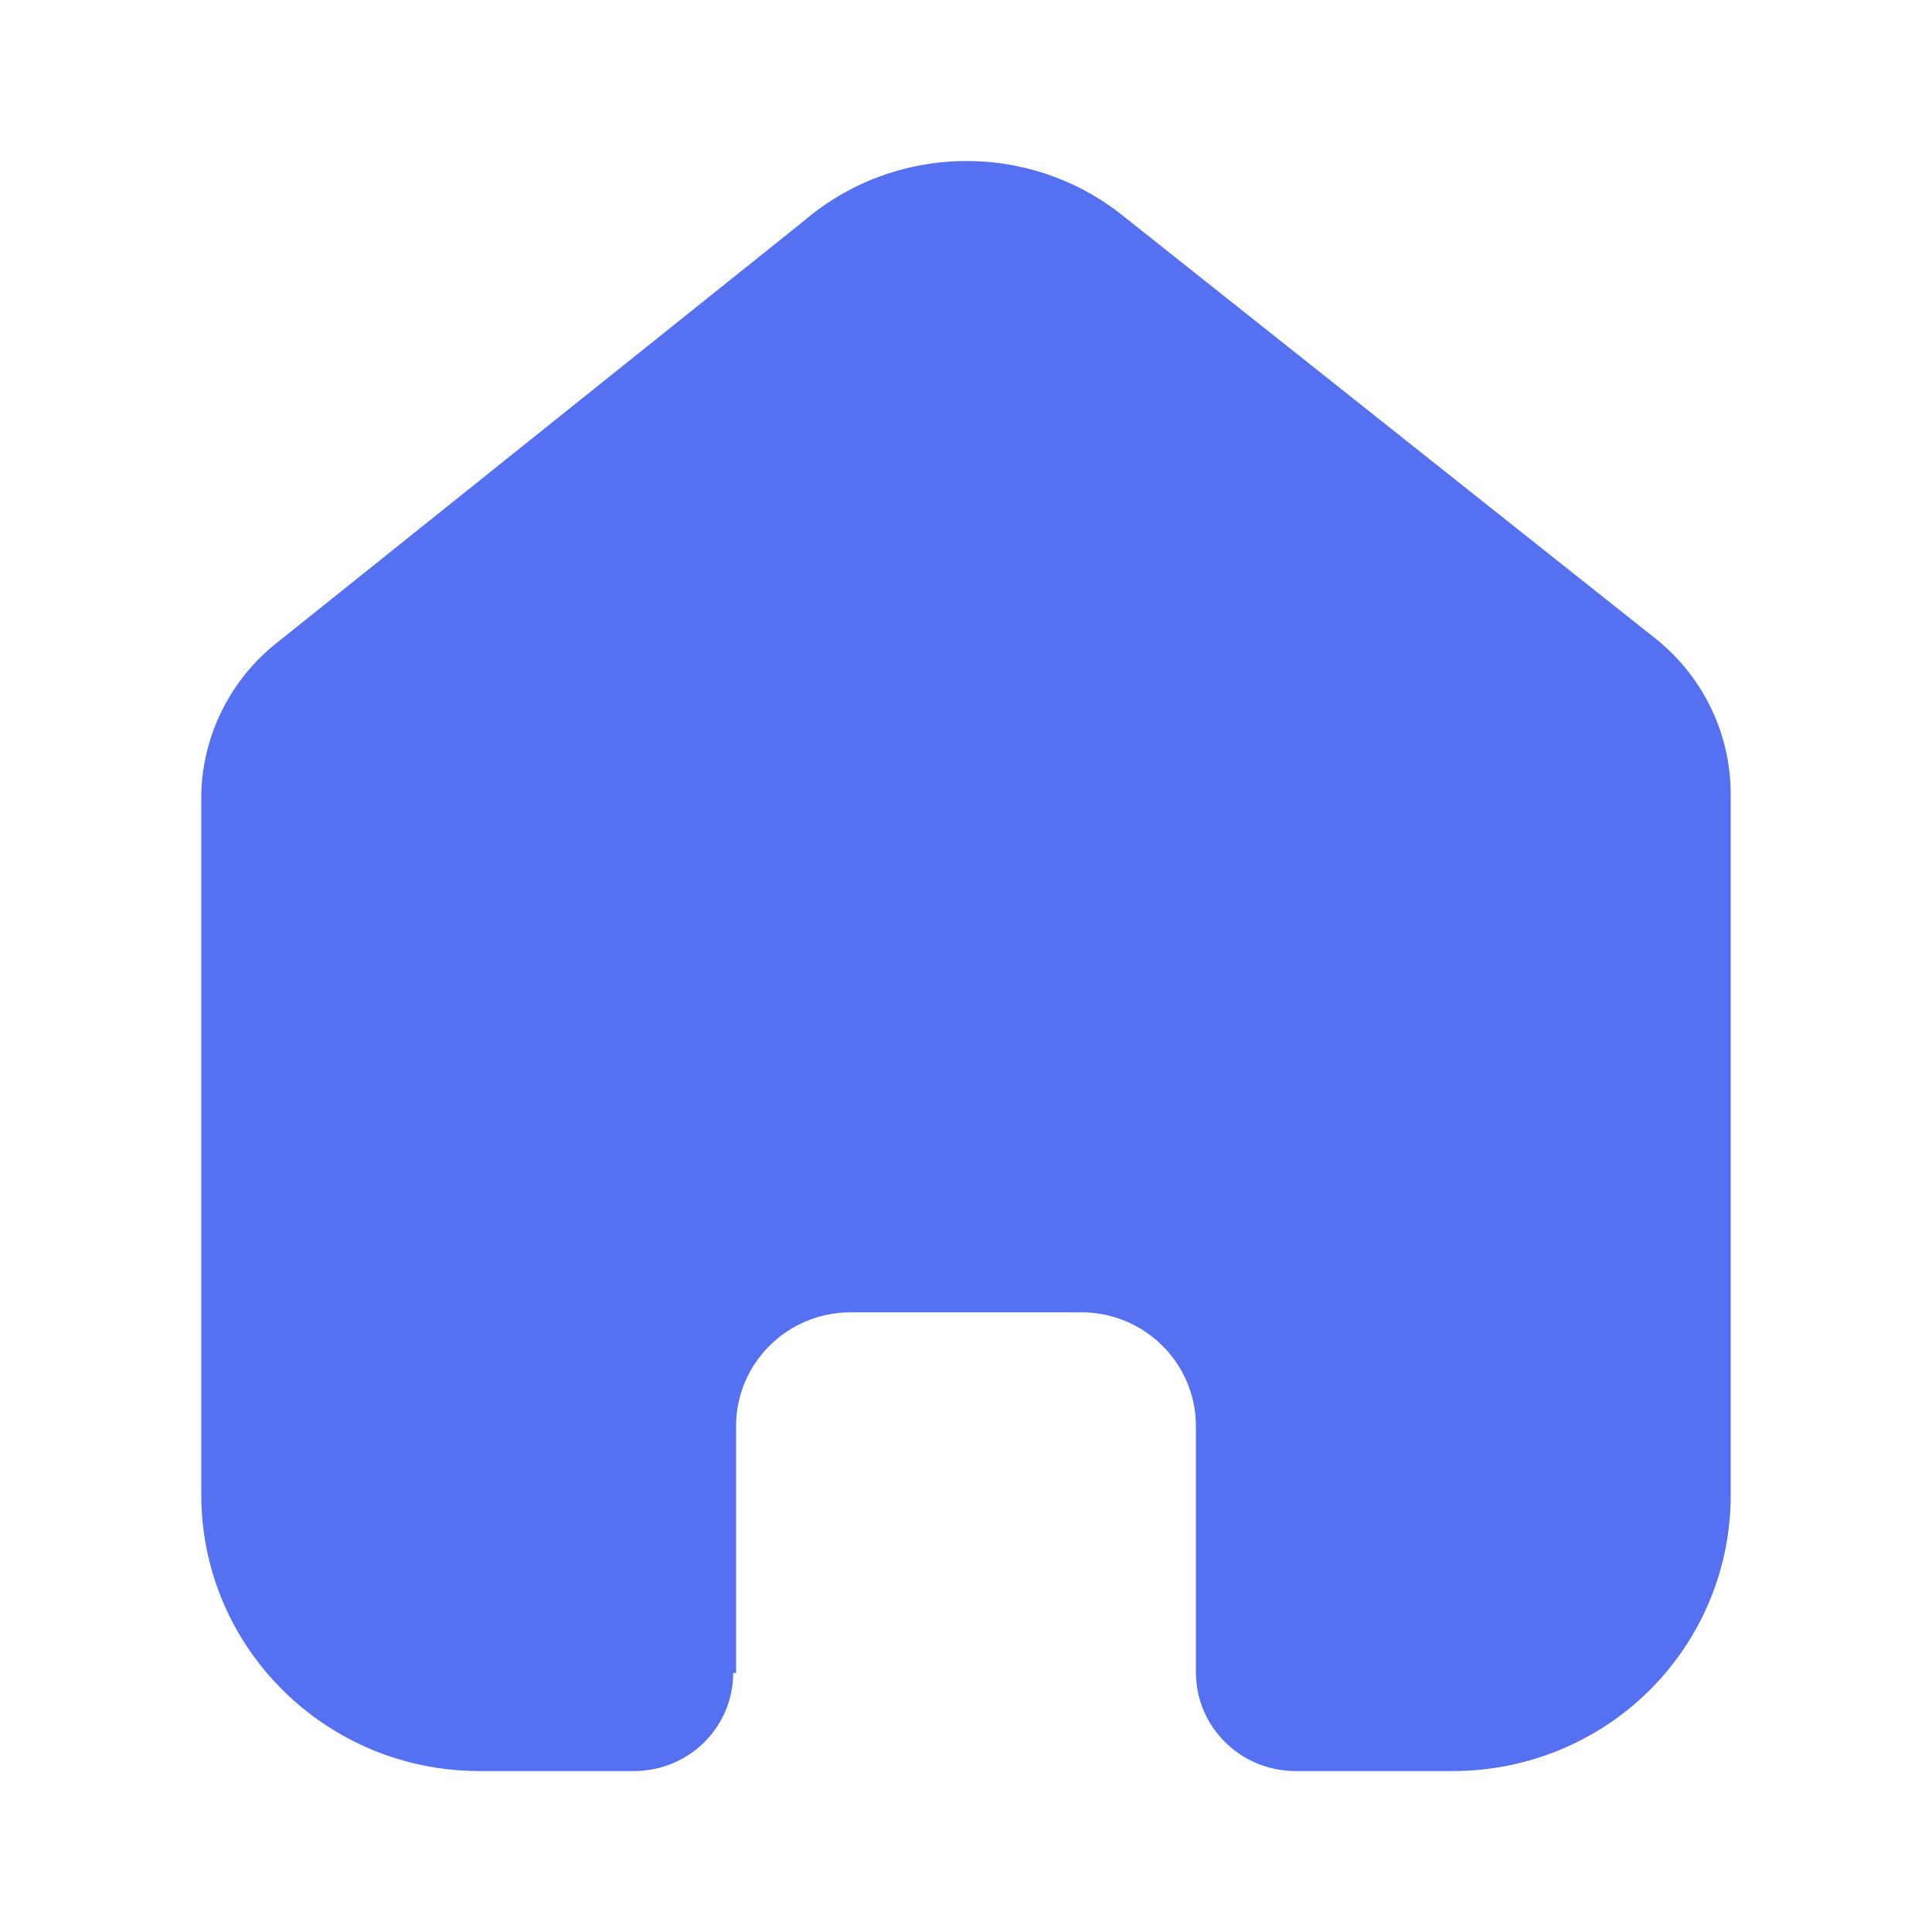
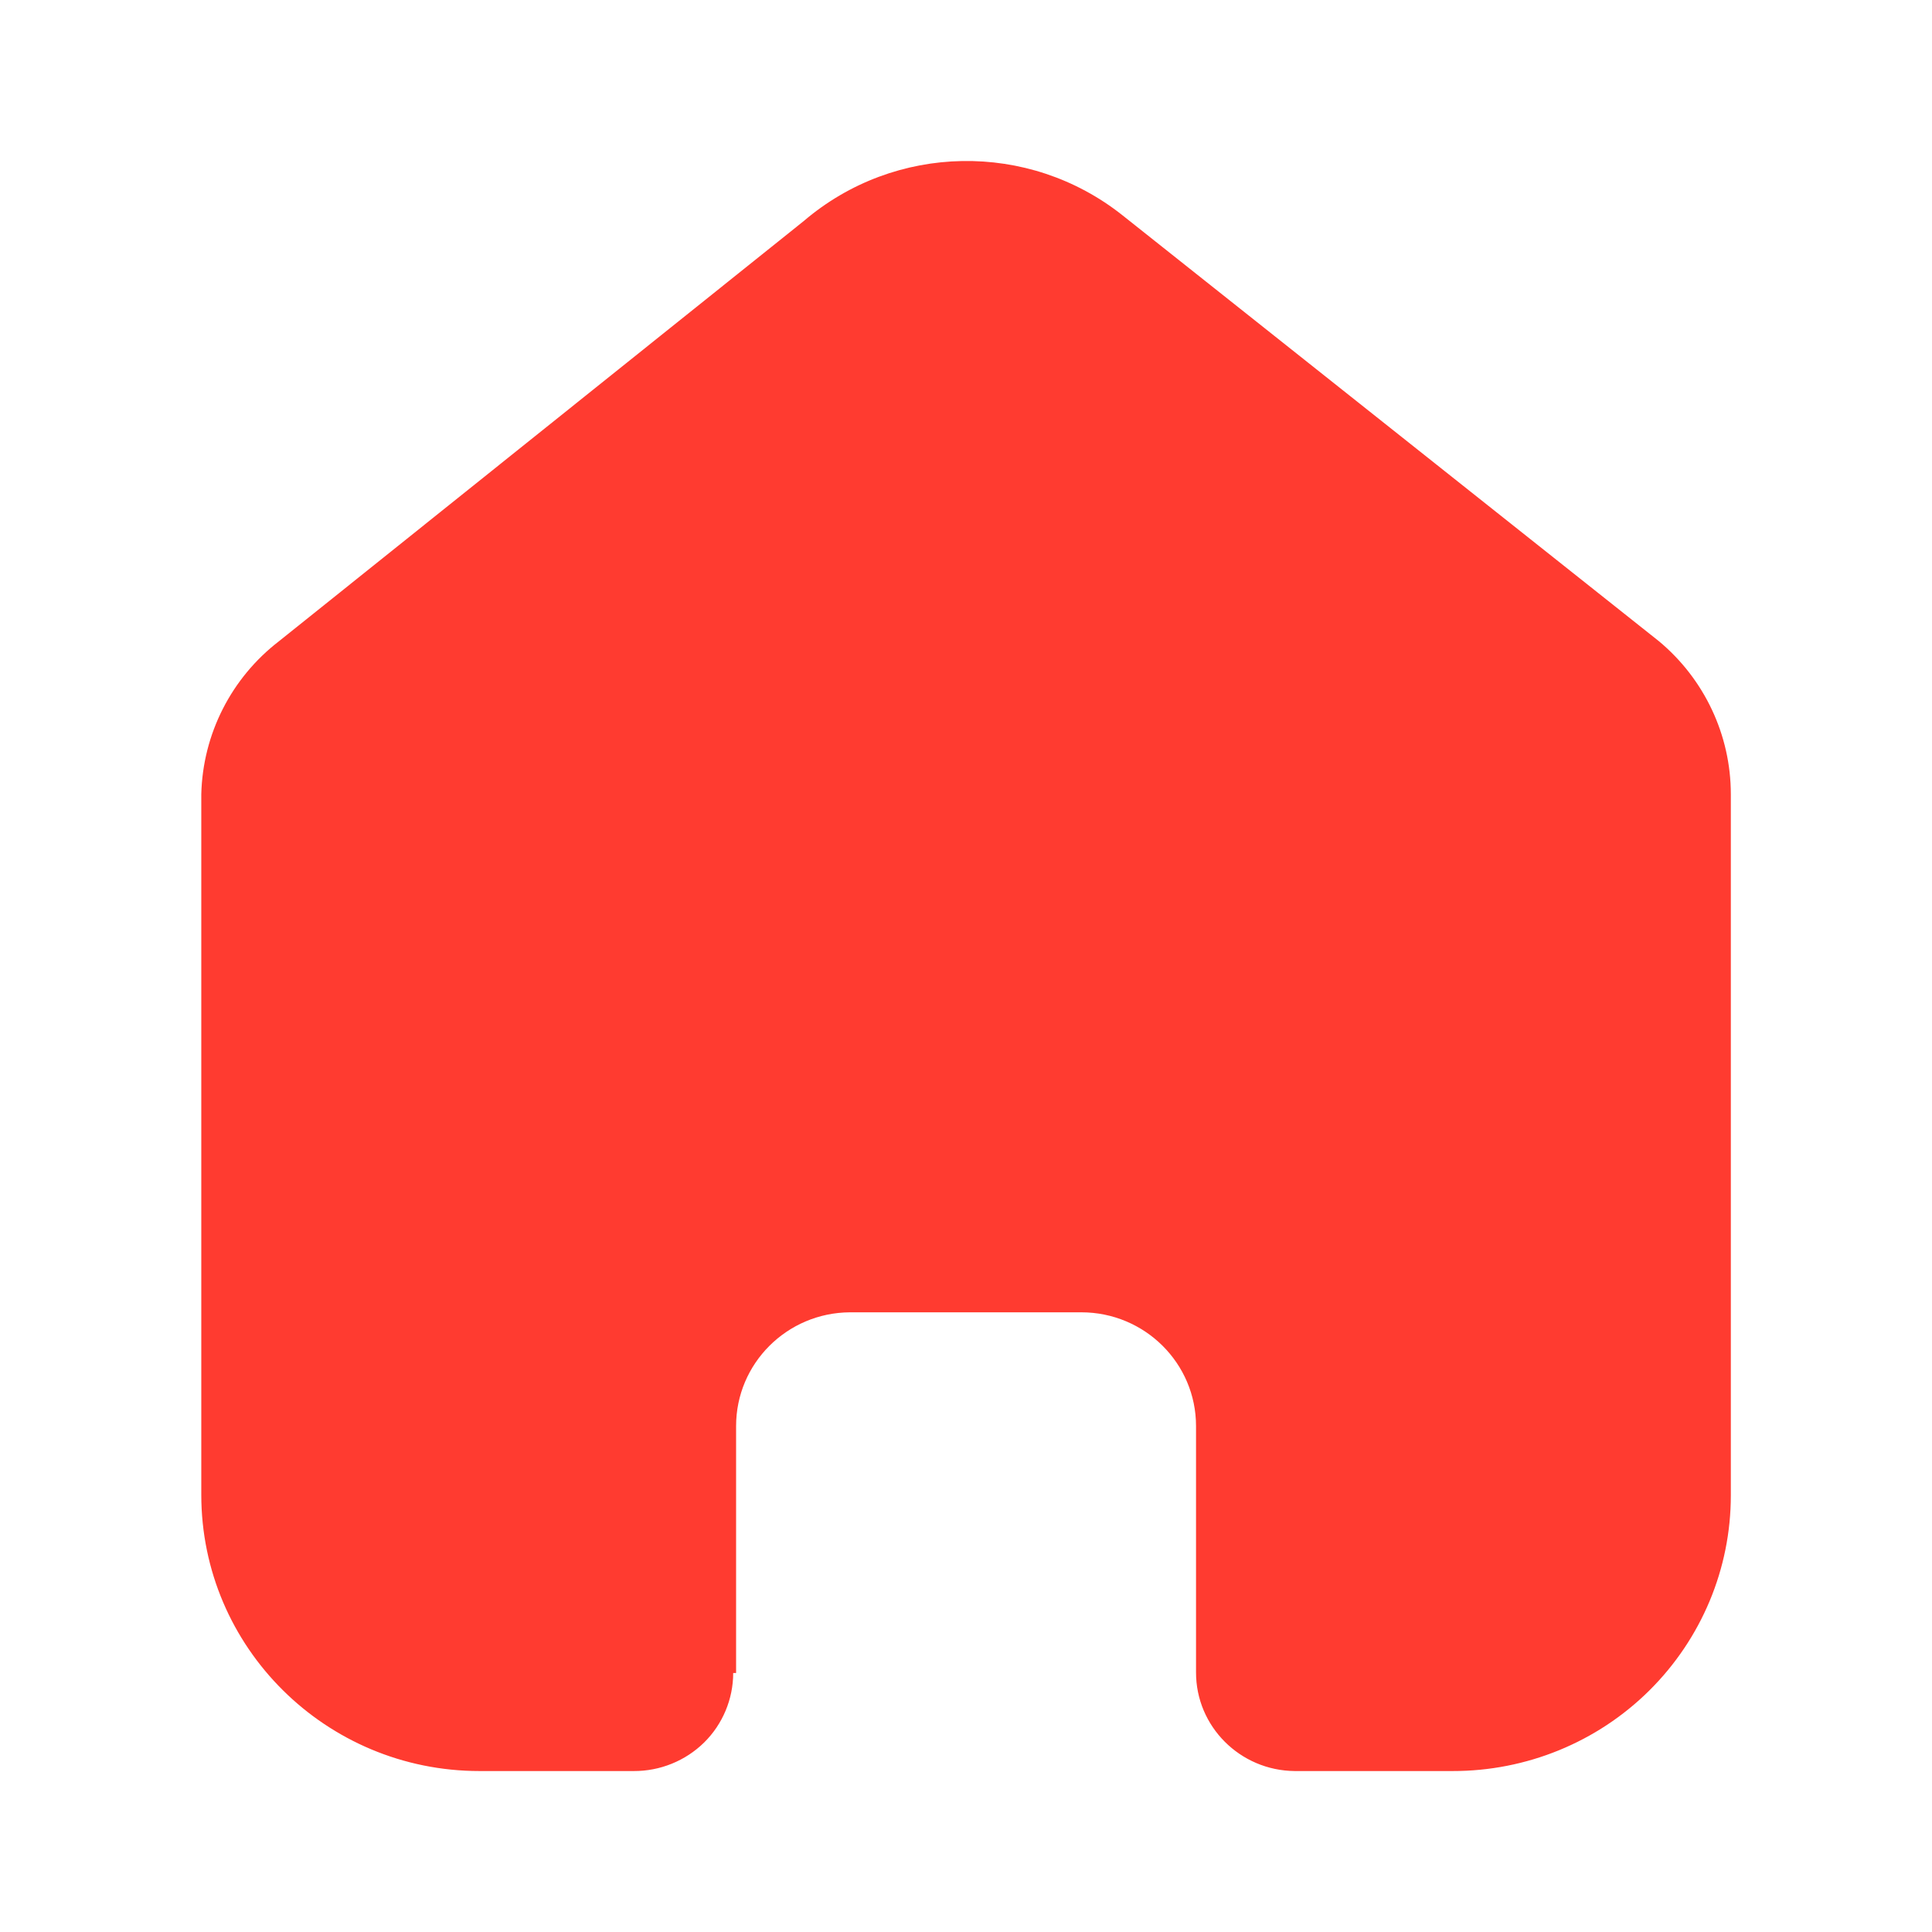
<svg xmlns="http://www.w3.org/2000/svg" width="16" height="16" viewBox="0 0 16 16" fill="none">
-   <path d="M6.096 13.855V11.81C6.096 11.292 6.517 10.871 7.039 10.868H8.955C9.479 10.868 9.904 11.29 9.904 11.81V13.849C9.904 14.298 10.269 14.663 10.722 14.667H12.029C12.64 14.668 13.226 14.429 13.658 14.001C14.09 13.572 14.333 12.991 14.333 12.385V6.577C14.333 6.088 14.114 5.623 13.736 5.309L9.295 1.783C8.519 1.166 7.41 1.186 6.657 1.83L2.311 5.309C1.915 5.614 1.678 6.08 1.667 6.577V12.379C1.667 13.643 2.698 14.667 3.971 14.667H5.248C5.466 14.668 5.676 14.583 5.83 14.431C5.985 14.279 6.072 14.071 6.072 13.855H6.096Z" fill="#5570F1" />
+   <path d="M6.096 13.855V11.81C6.096 11.292 6.517 10.871 7.039 10.868H8.955C9.48 10.868 9.905 11.29 9.905 11.81V11.81V13.849C9.904 14.298 10.27 14.663 10.722 14.667H12.03C12.64 14.668 13.226 14.429 13.658 14.001C14.091 13.572 14.334 12.991 14.334 12.385V6.577C14.334 6.088 14.115 5.623 13.737 5.309L9.296 1.783C8.519 1.166 7.411 1.186 6.657 1.83L2.312 5.309C1.915 5.614 1.679 6.08 1.667 6.577V12.379C1.667 13.643 2.699 14.667 3.971 14.667H5.249C5.466 14.668 5.676 14.583 5.831 14.431C5.985 14.279 6.072 14.071 6.072 13.855H6.096Z" fill="#FF3B30" />
</svg>
